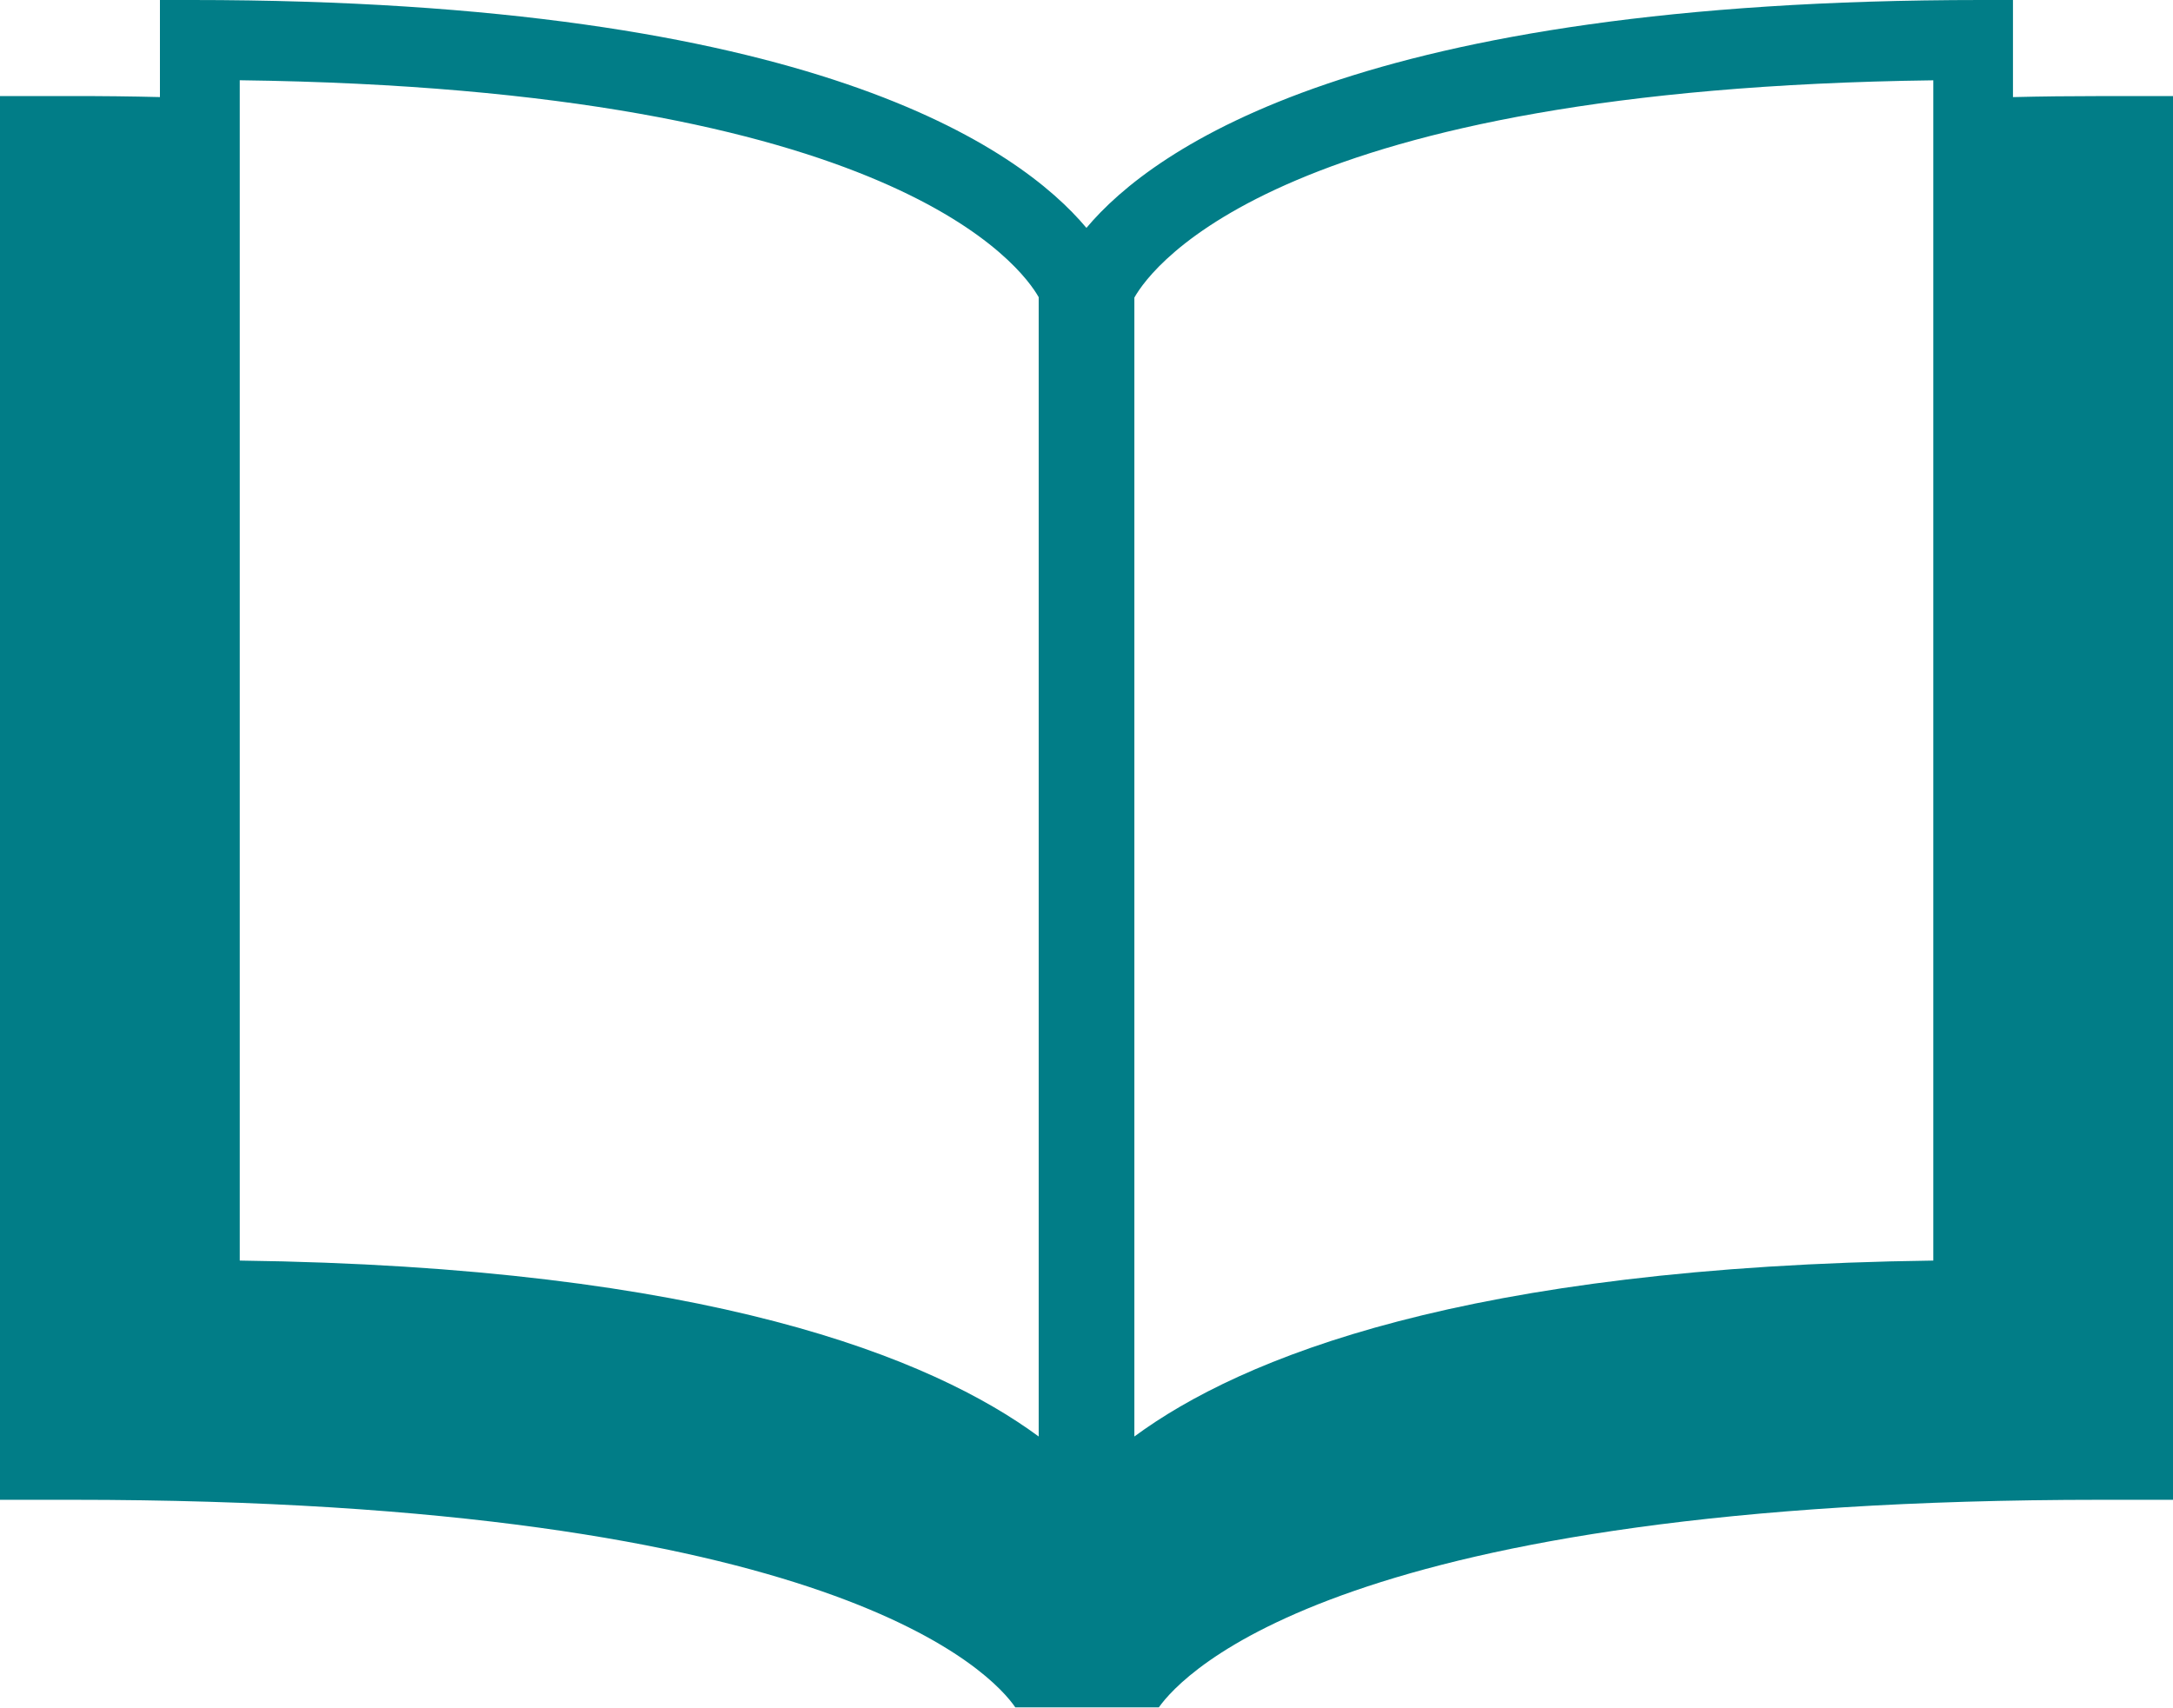
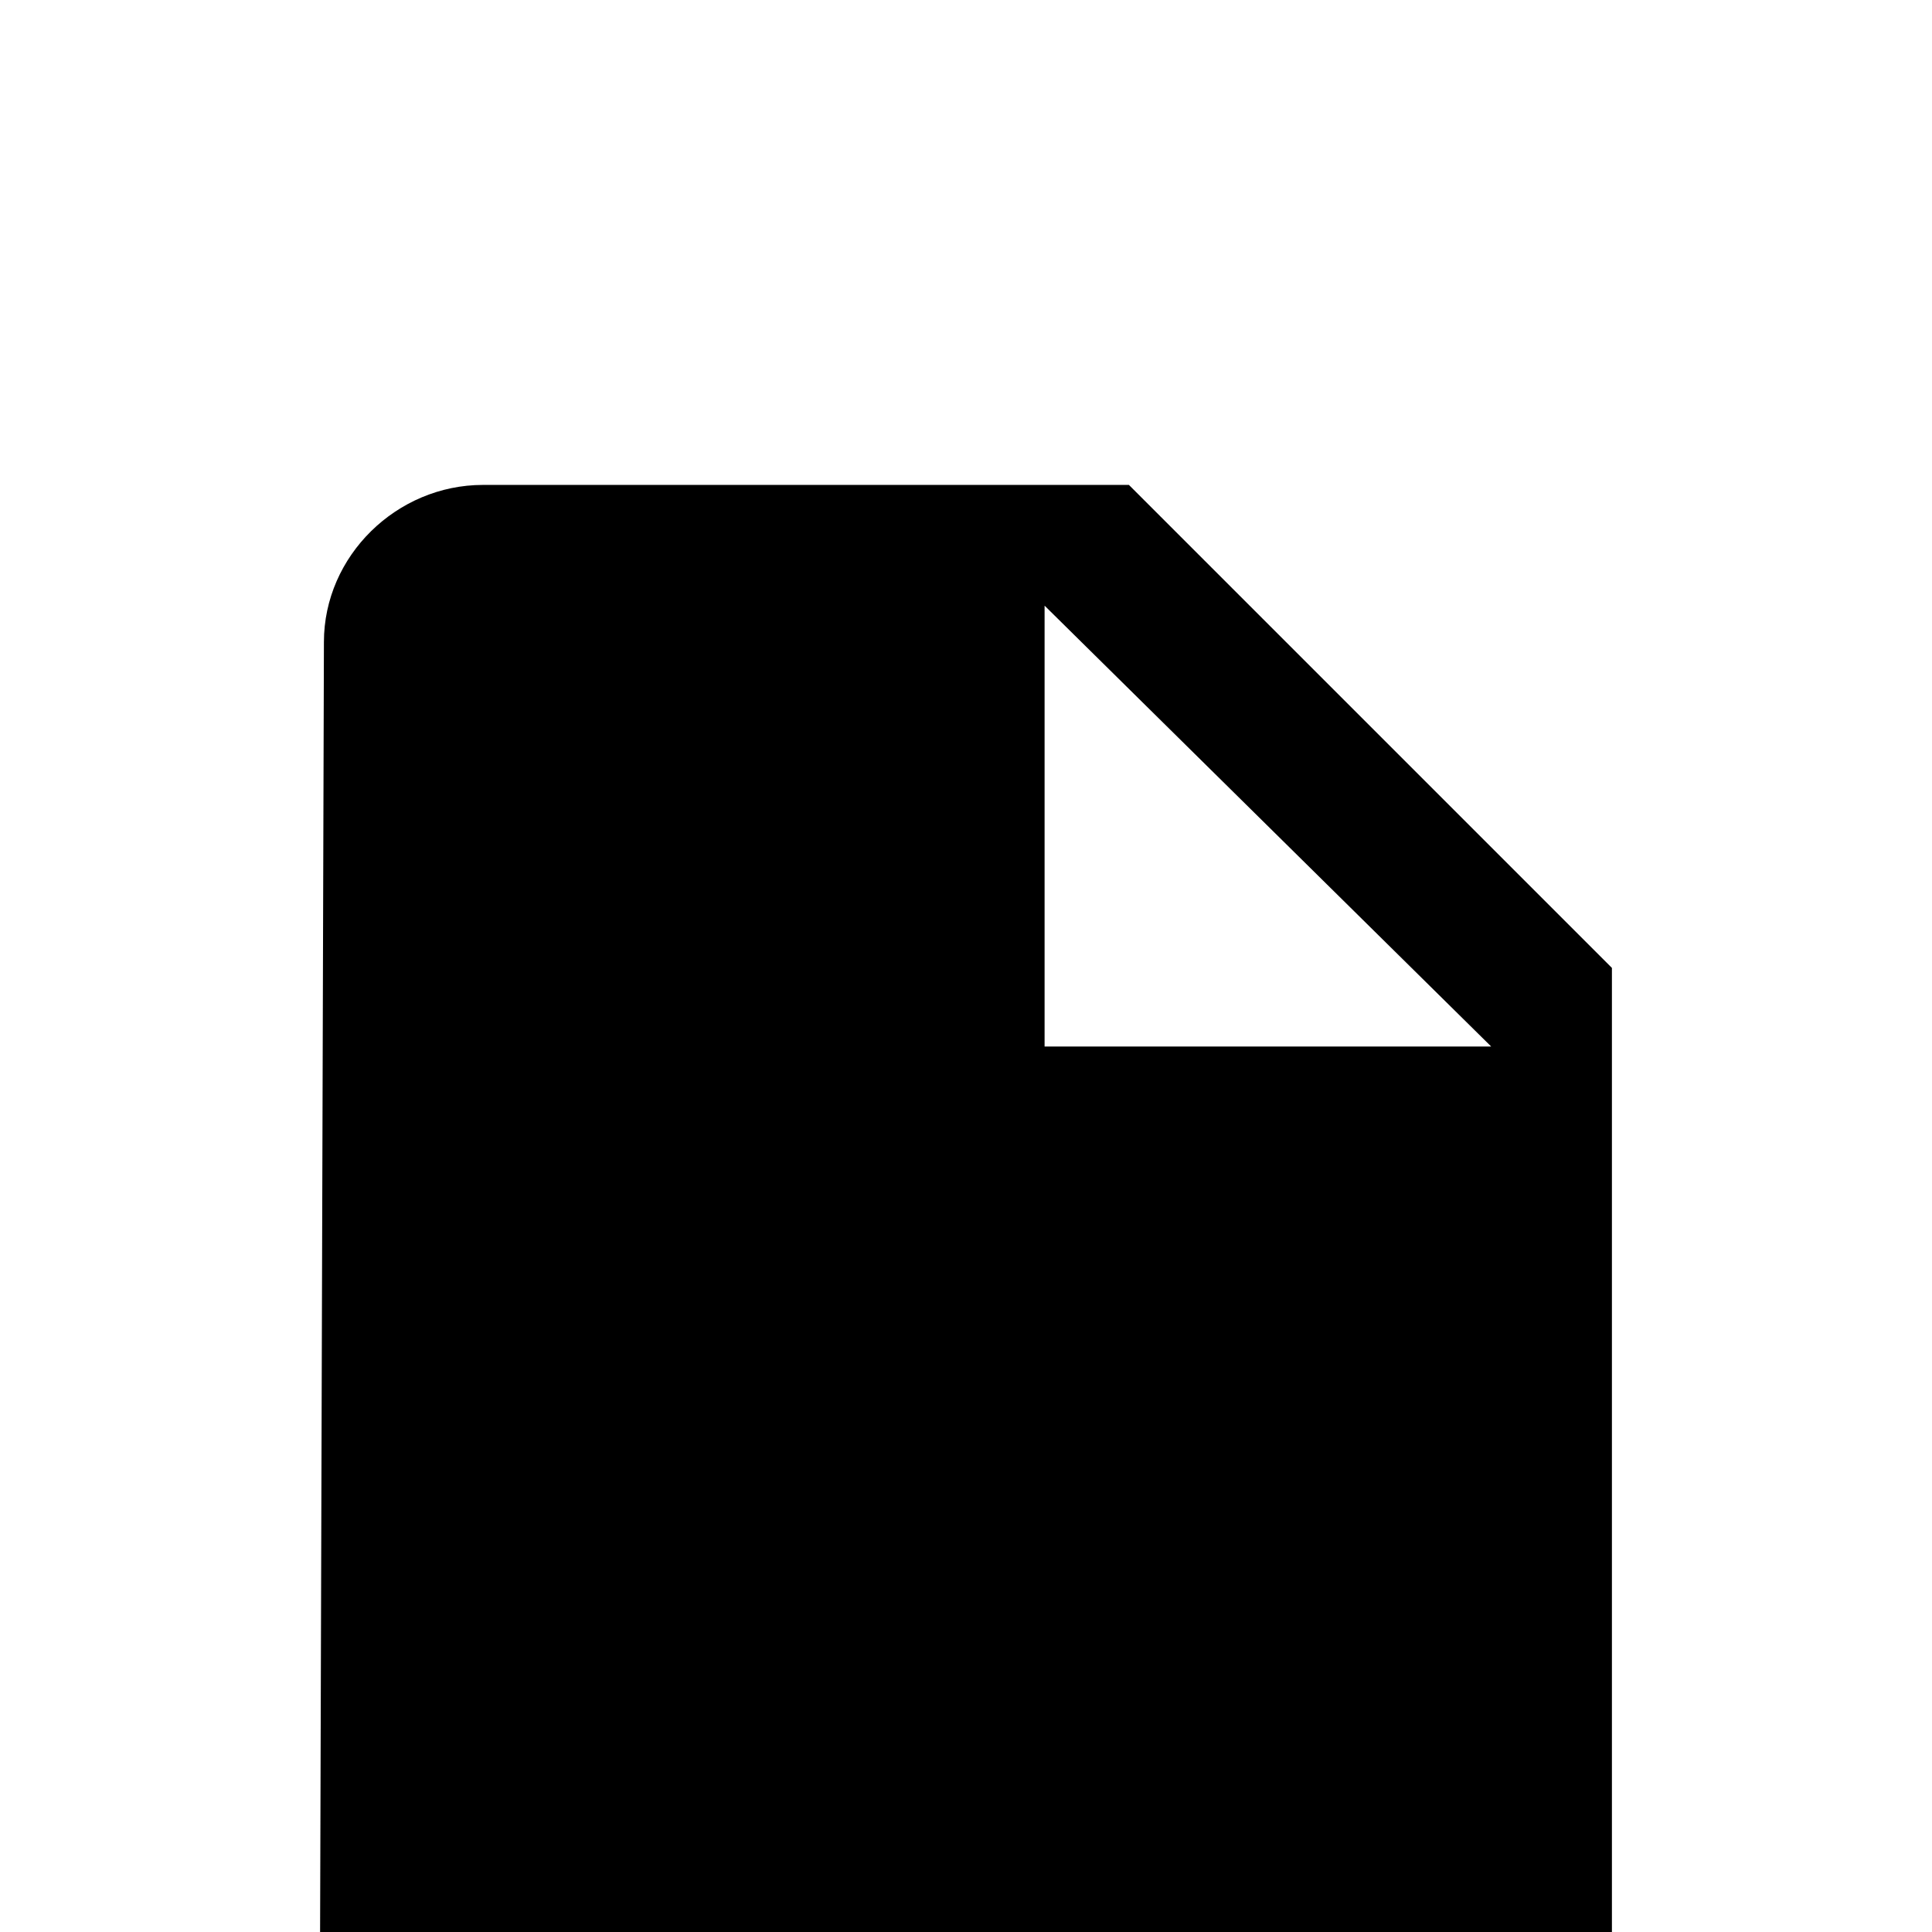
- <svg xmlns="http://www.w3.org/2000/svg" viewBox="0 0 70 55">
-   <path d="M67.67 3.095c-.981 0-1.902.01-2.825.033V0h-1.027c-19.967 0-26.66 4.768-28.82 7.341C32.84 4.768 26.147 0 6.18 0H5.152v3.127a102.8 102.8 0 0 0-2.822-.032H0v45.218h2.33c24.633 0 29.66 5.64 30.377 6.687h4.623c.78-1.096 5.905-6.687 30.342-6.687H70V3.095h-2.33zM33.46 46.274c-3.44-2.533-10.656-5.471-25.737-5.667V2.585c21.122.27 25.202 6.048 25.737 6.988v36.7zm28.819-5.667c-15.081.196-22.297 3.131-25.737 5.667V9.586c.583-1.03 4.777-6.729 25.737-6.999v38.02z" fill-rule="nonzero" fill="#017D87" />
+ <svg xmlns="http://www.w3.org/2000/svg" viewBox="0 -168 1008 1008">
+   <path fill="currentColor" d="M778 378L545 148v230h233zM252 85h337l252 252v504c0 45-40 82-85 82H252c-45 0-85-37-85-82l2-674c0-45 38-82 83-82z" />
</svg>
